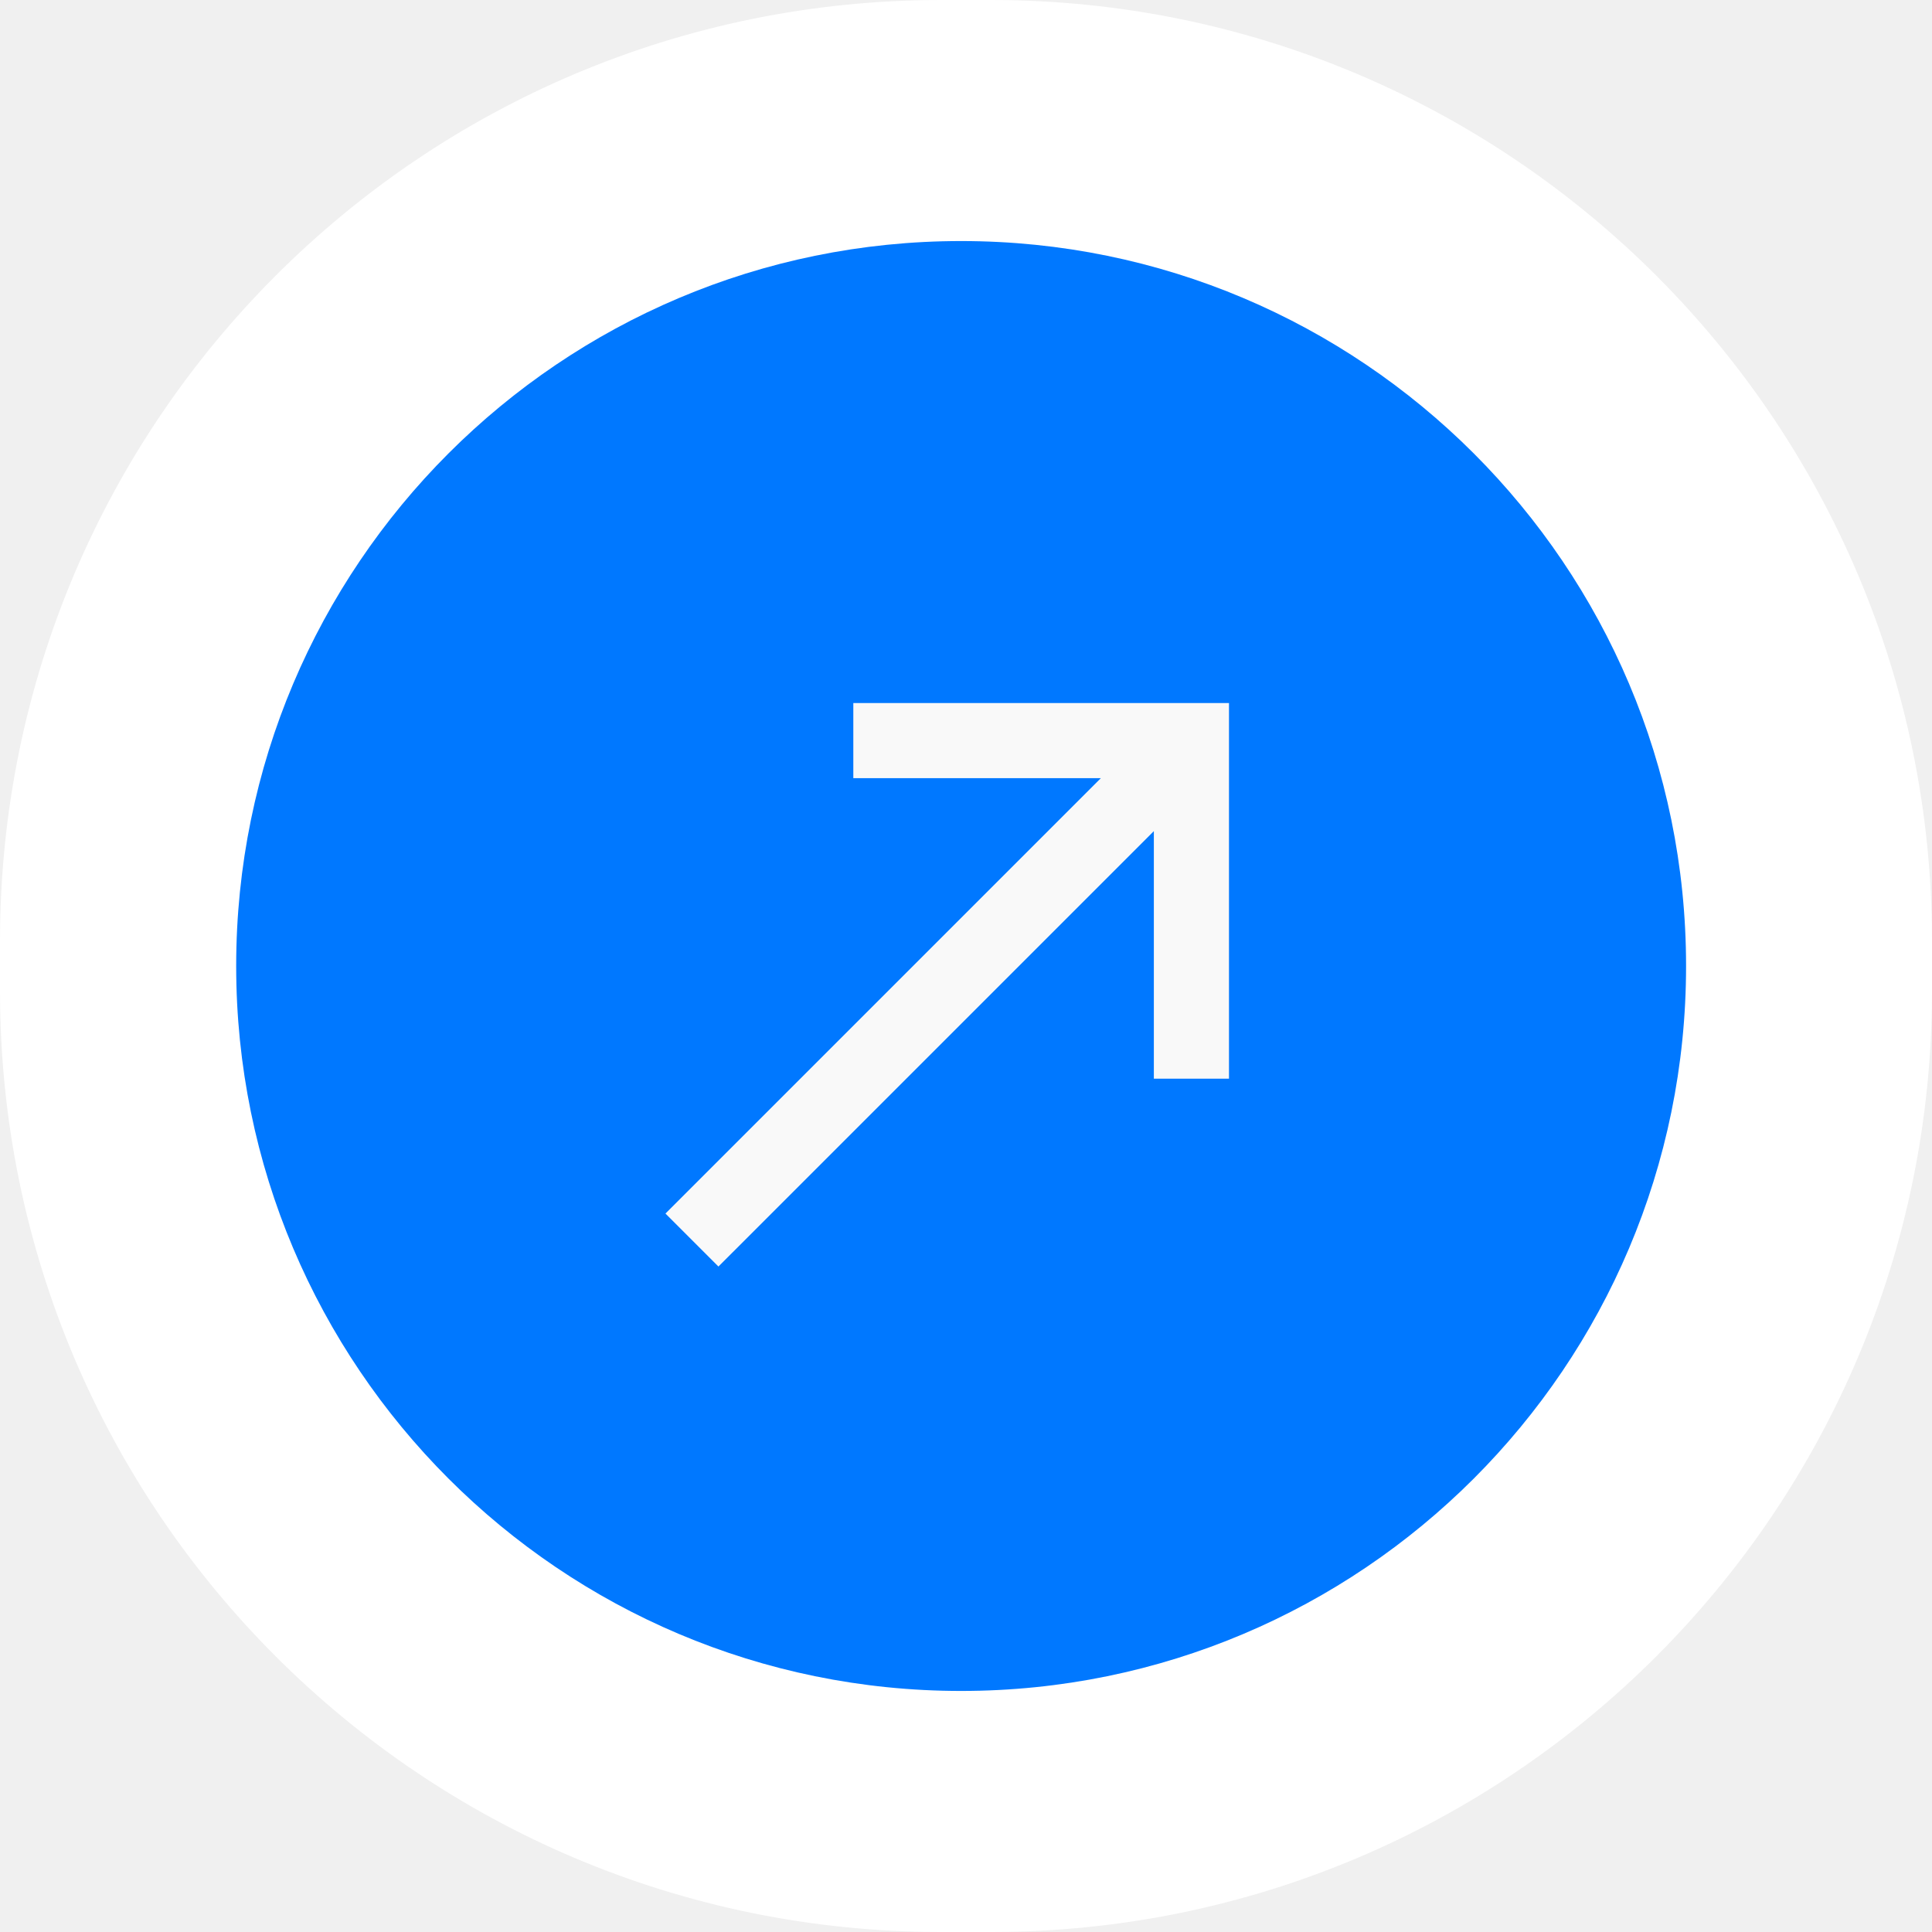
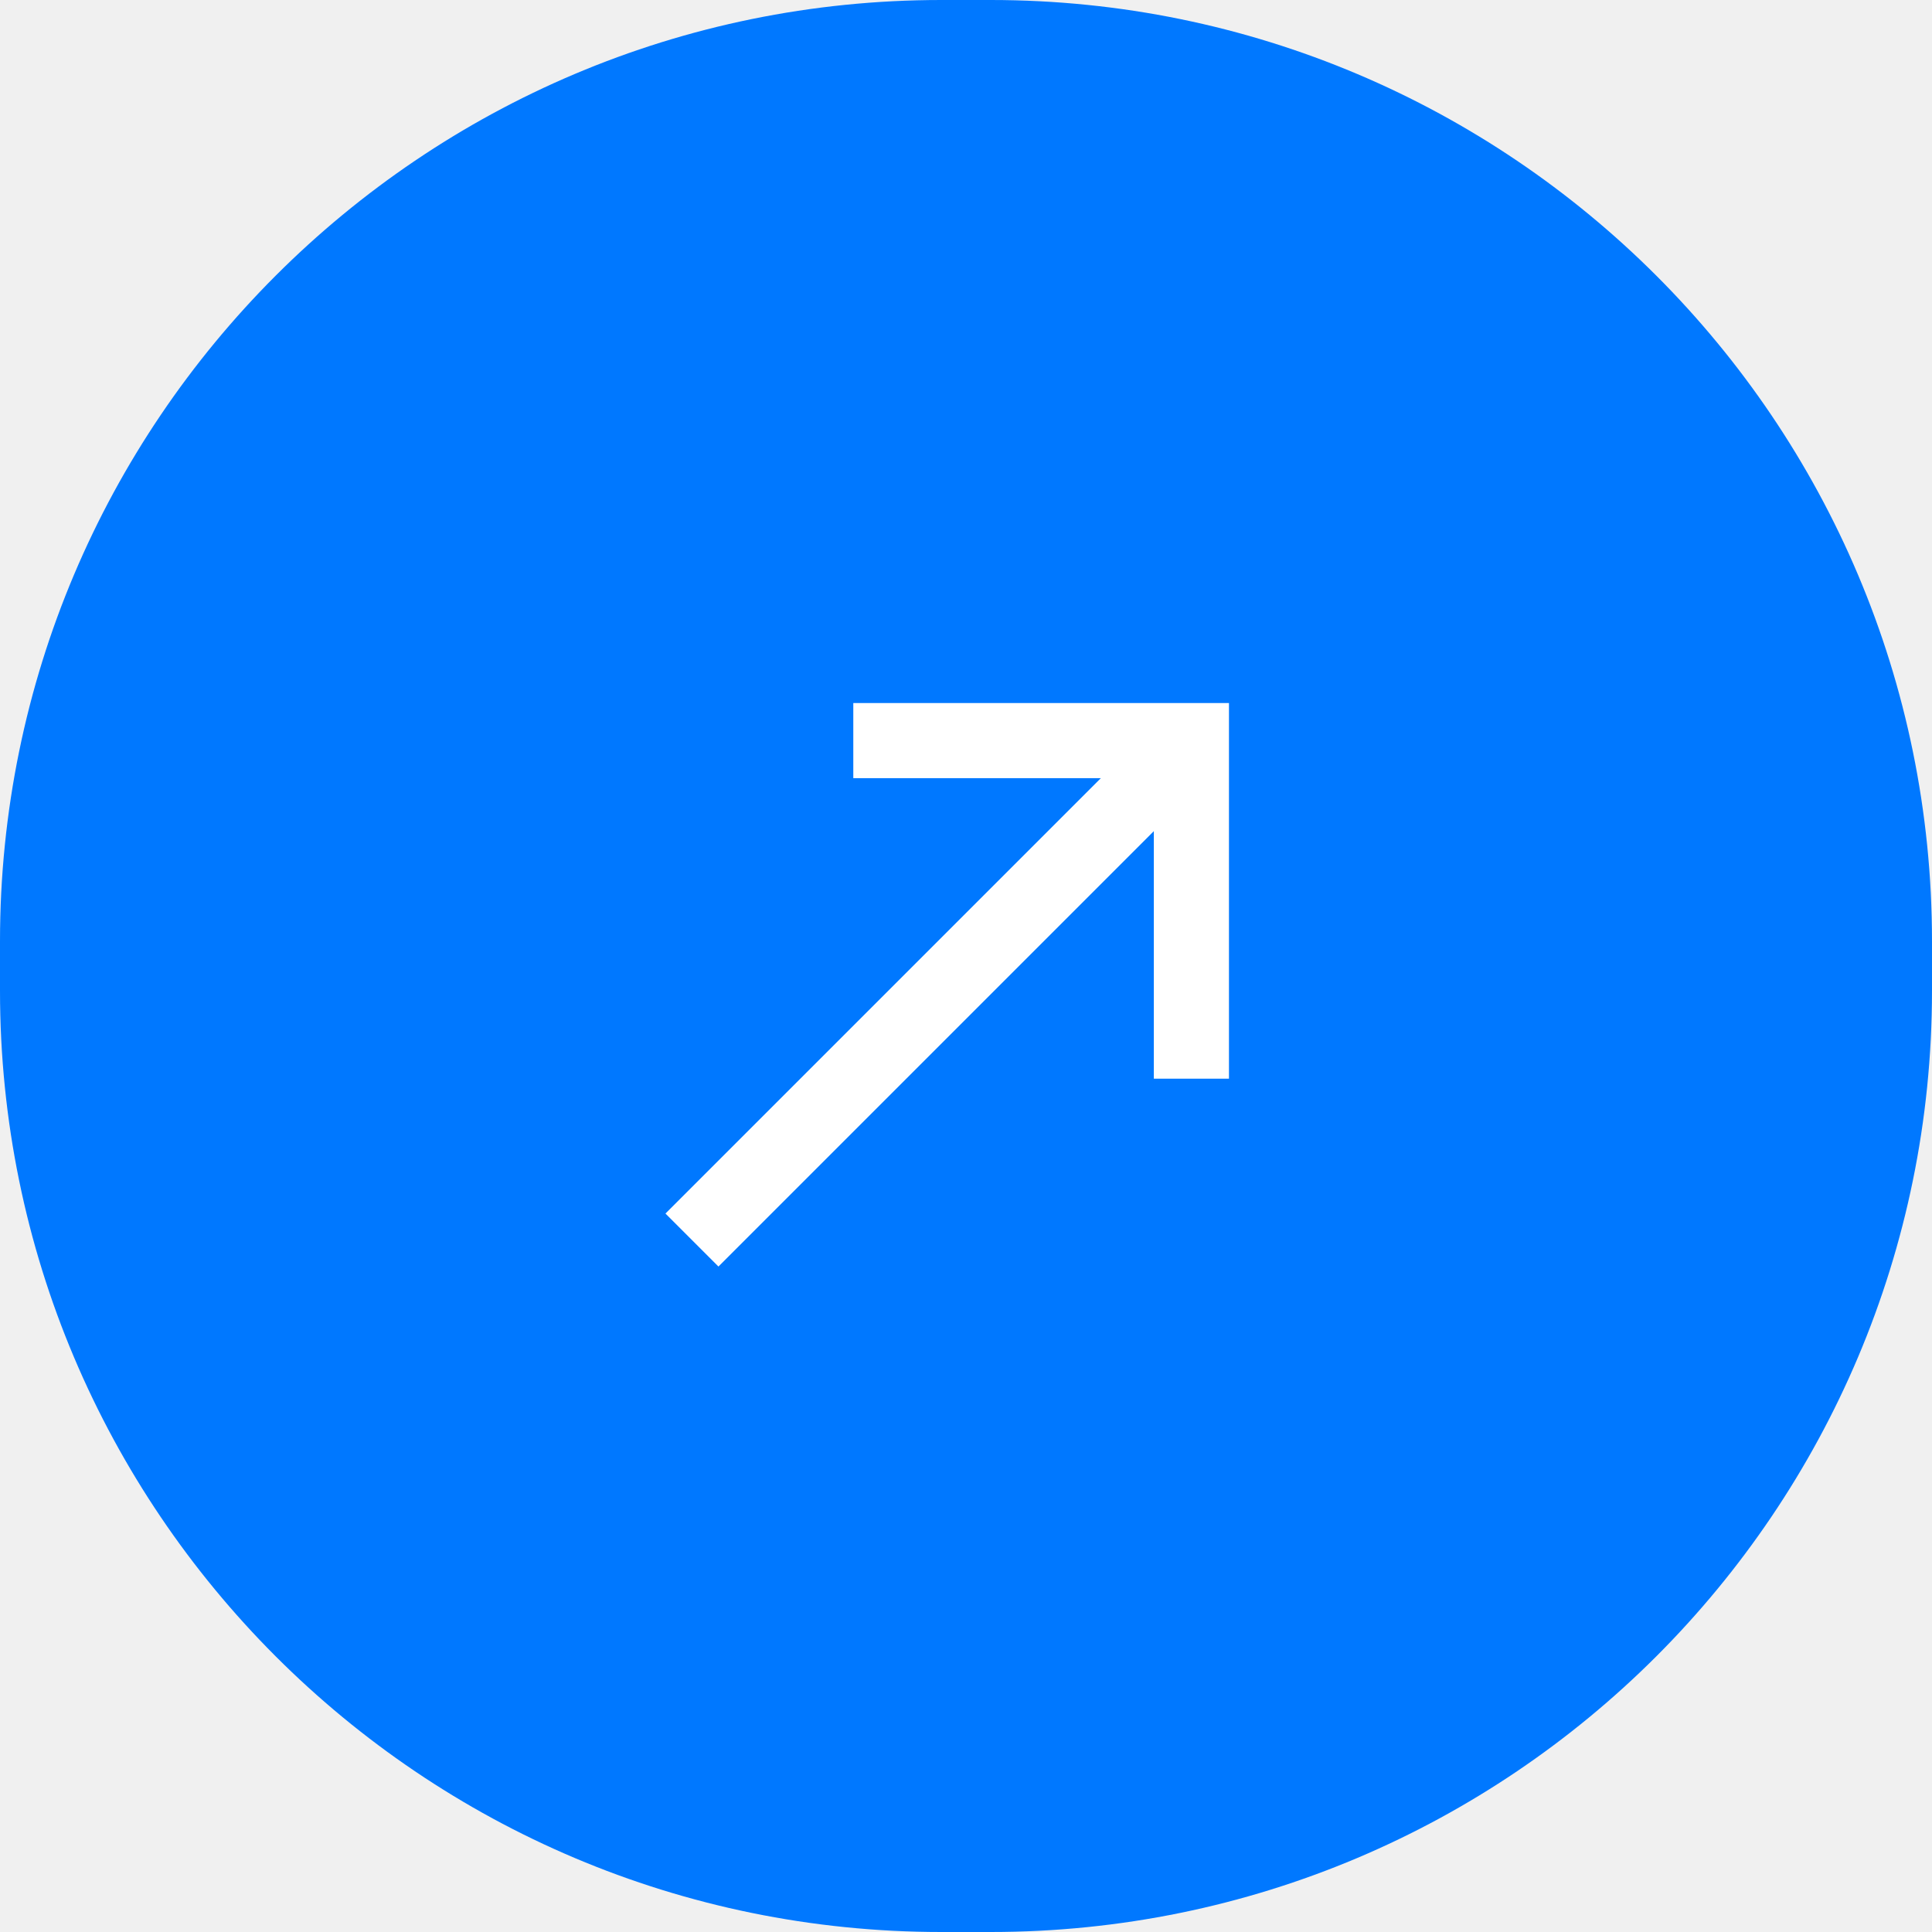
- <svg xmlns="http://www.w3.org/2000/svg" width="65" height="65" viewBox="0 0 65 65" fill="none">
-   <rect width="65" height="65" rx="31.665" fill="white" />
-   <circle cx="32.336" cy="32.5" r="24.39" fill="#0078FF" />
-   <path d="M22.389 40.829L24.171 42.611L38.82 27.962V36.291H41.348V23.653H28.709V26.18H37.038L22.389 40.829Z" fill="#F9F9F9" />
+ <svg xmlns="http://www.w3.org/2000/svg" width="45" height="45" viewBox="0 0 45 45" fill="none">
+   <rect width="45" height="45" rx="21.922" fill="#0078FF" />
+   <circle cx="22.386" cy="22.5" r="16.886" fill="#0078FF" />
+   <path d="M15.5 28.266L16.734 29.5L26.875 19.359V25.125H28.625V16.375H19.875V18.125H25.641L15.5 28.266Z" fill="white" />
</svg>
